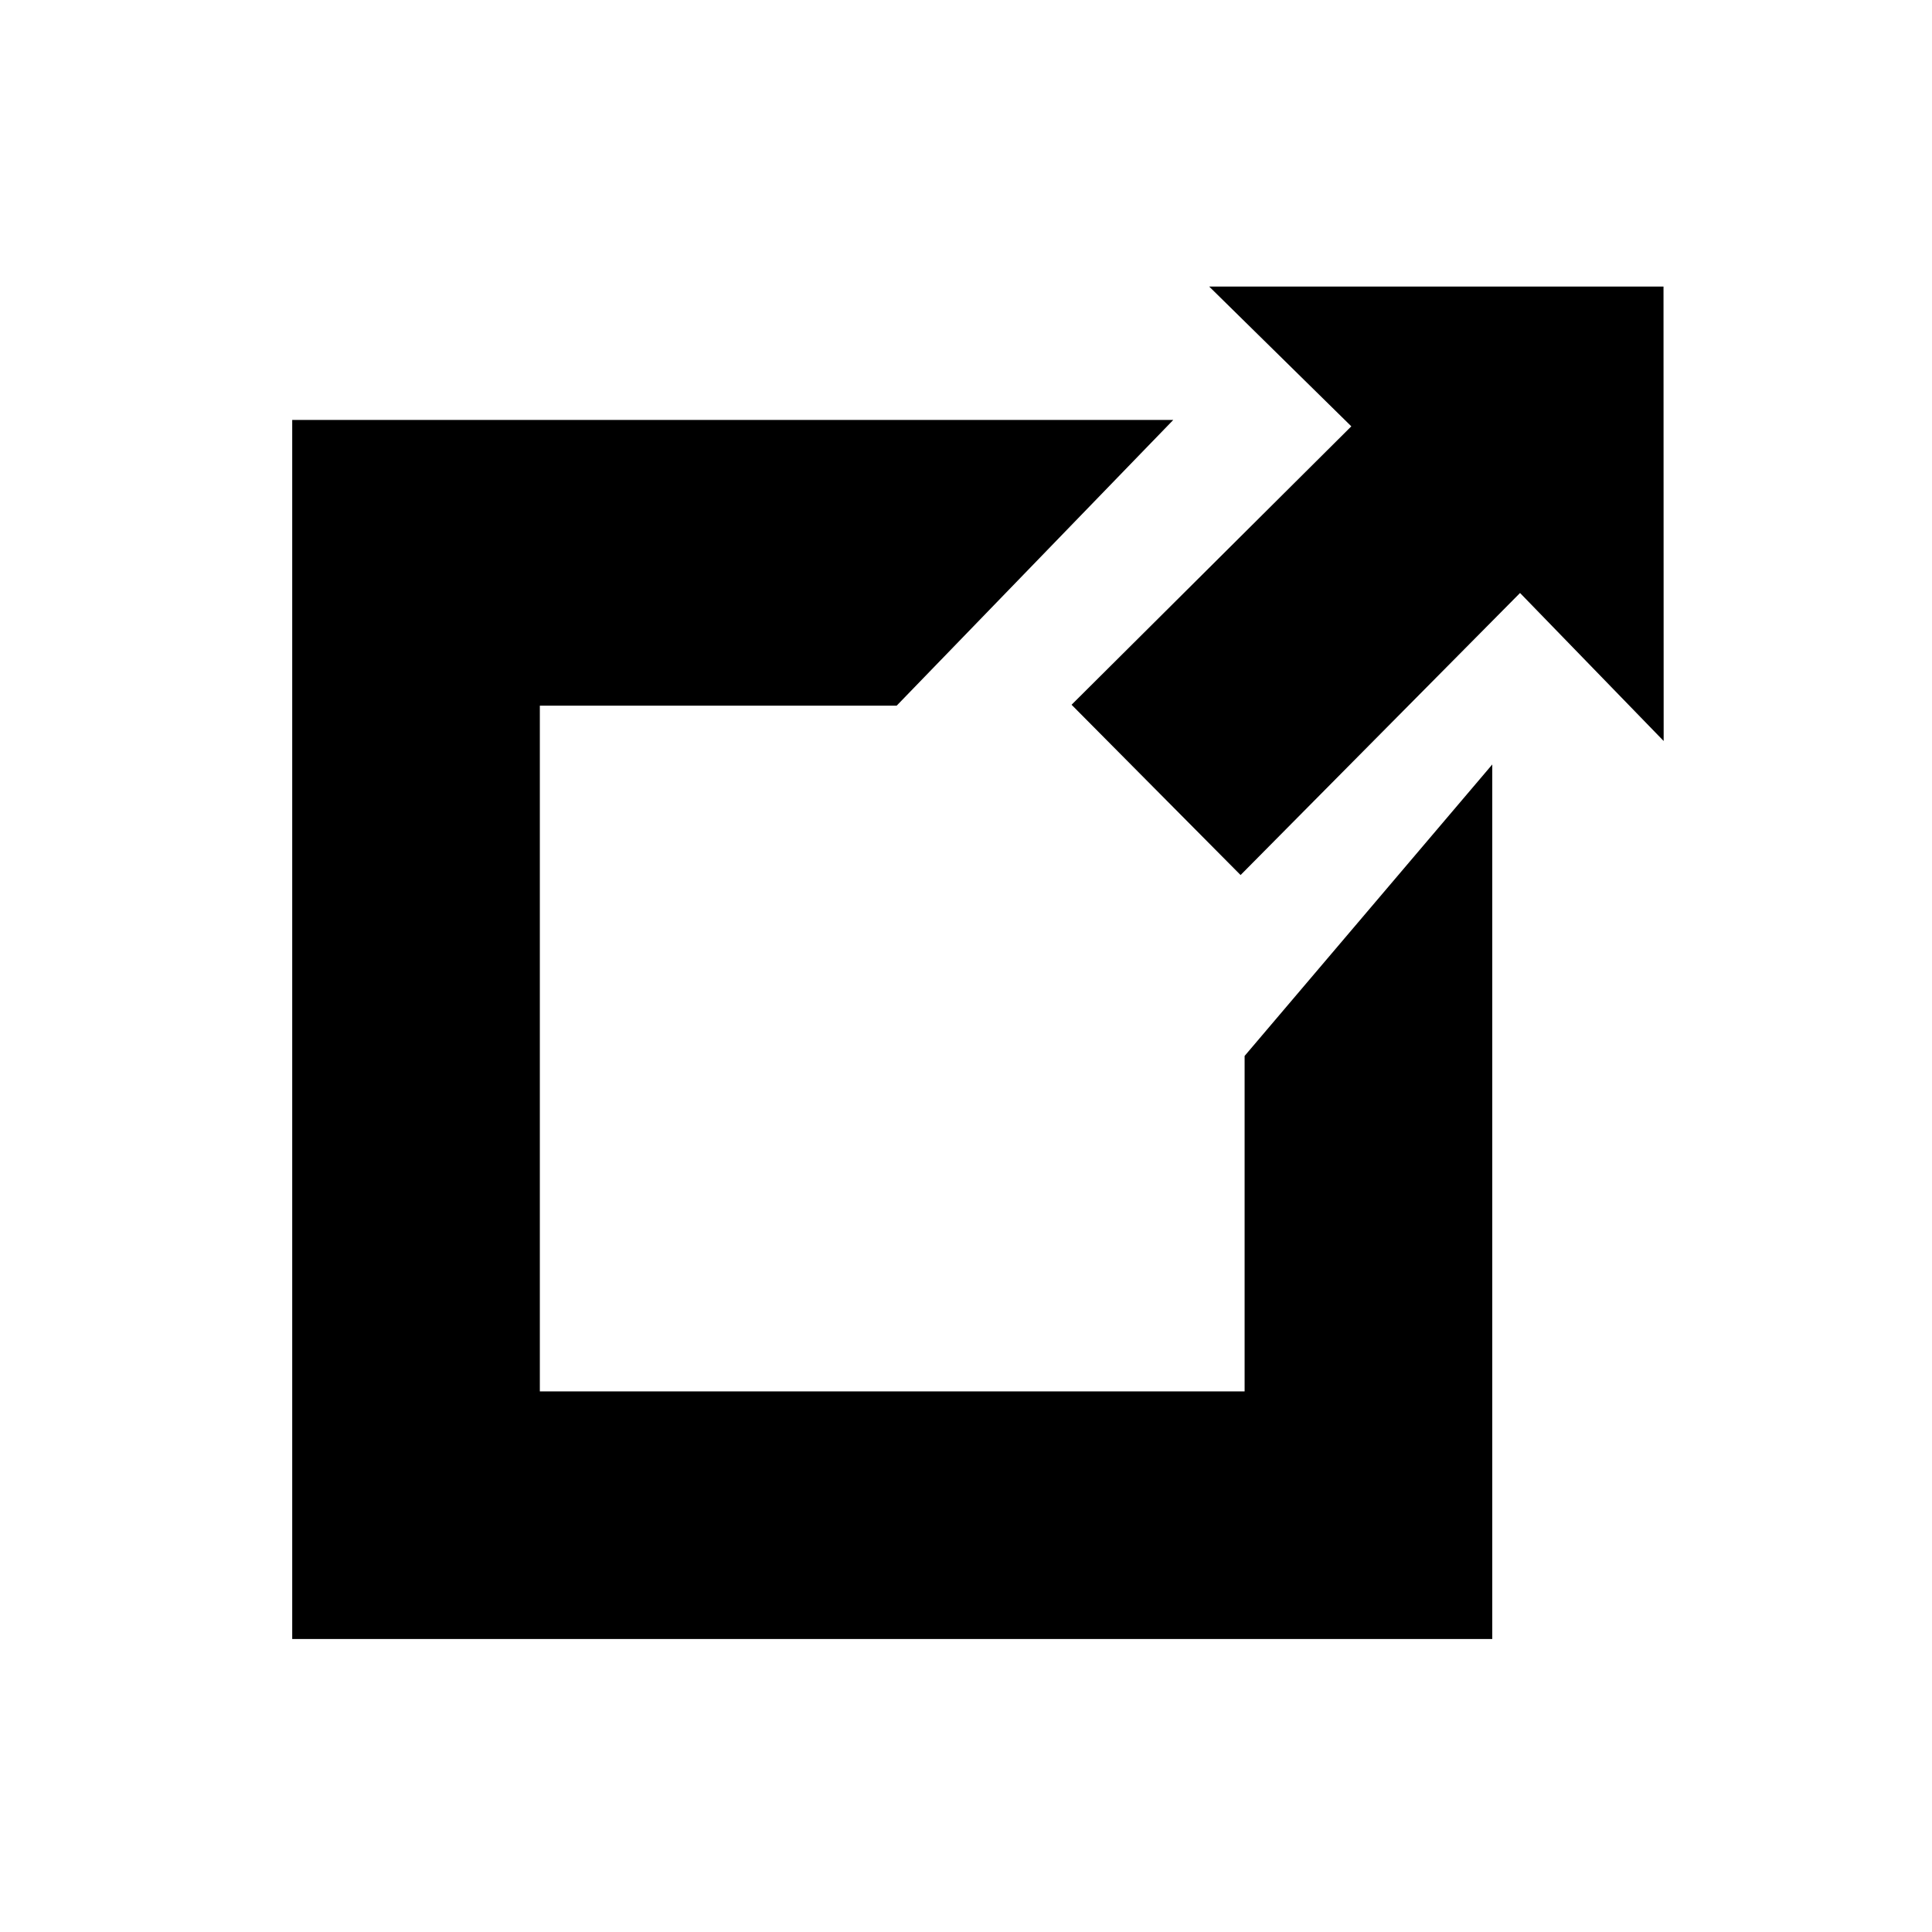
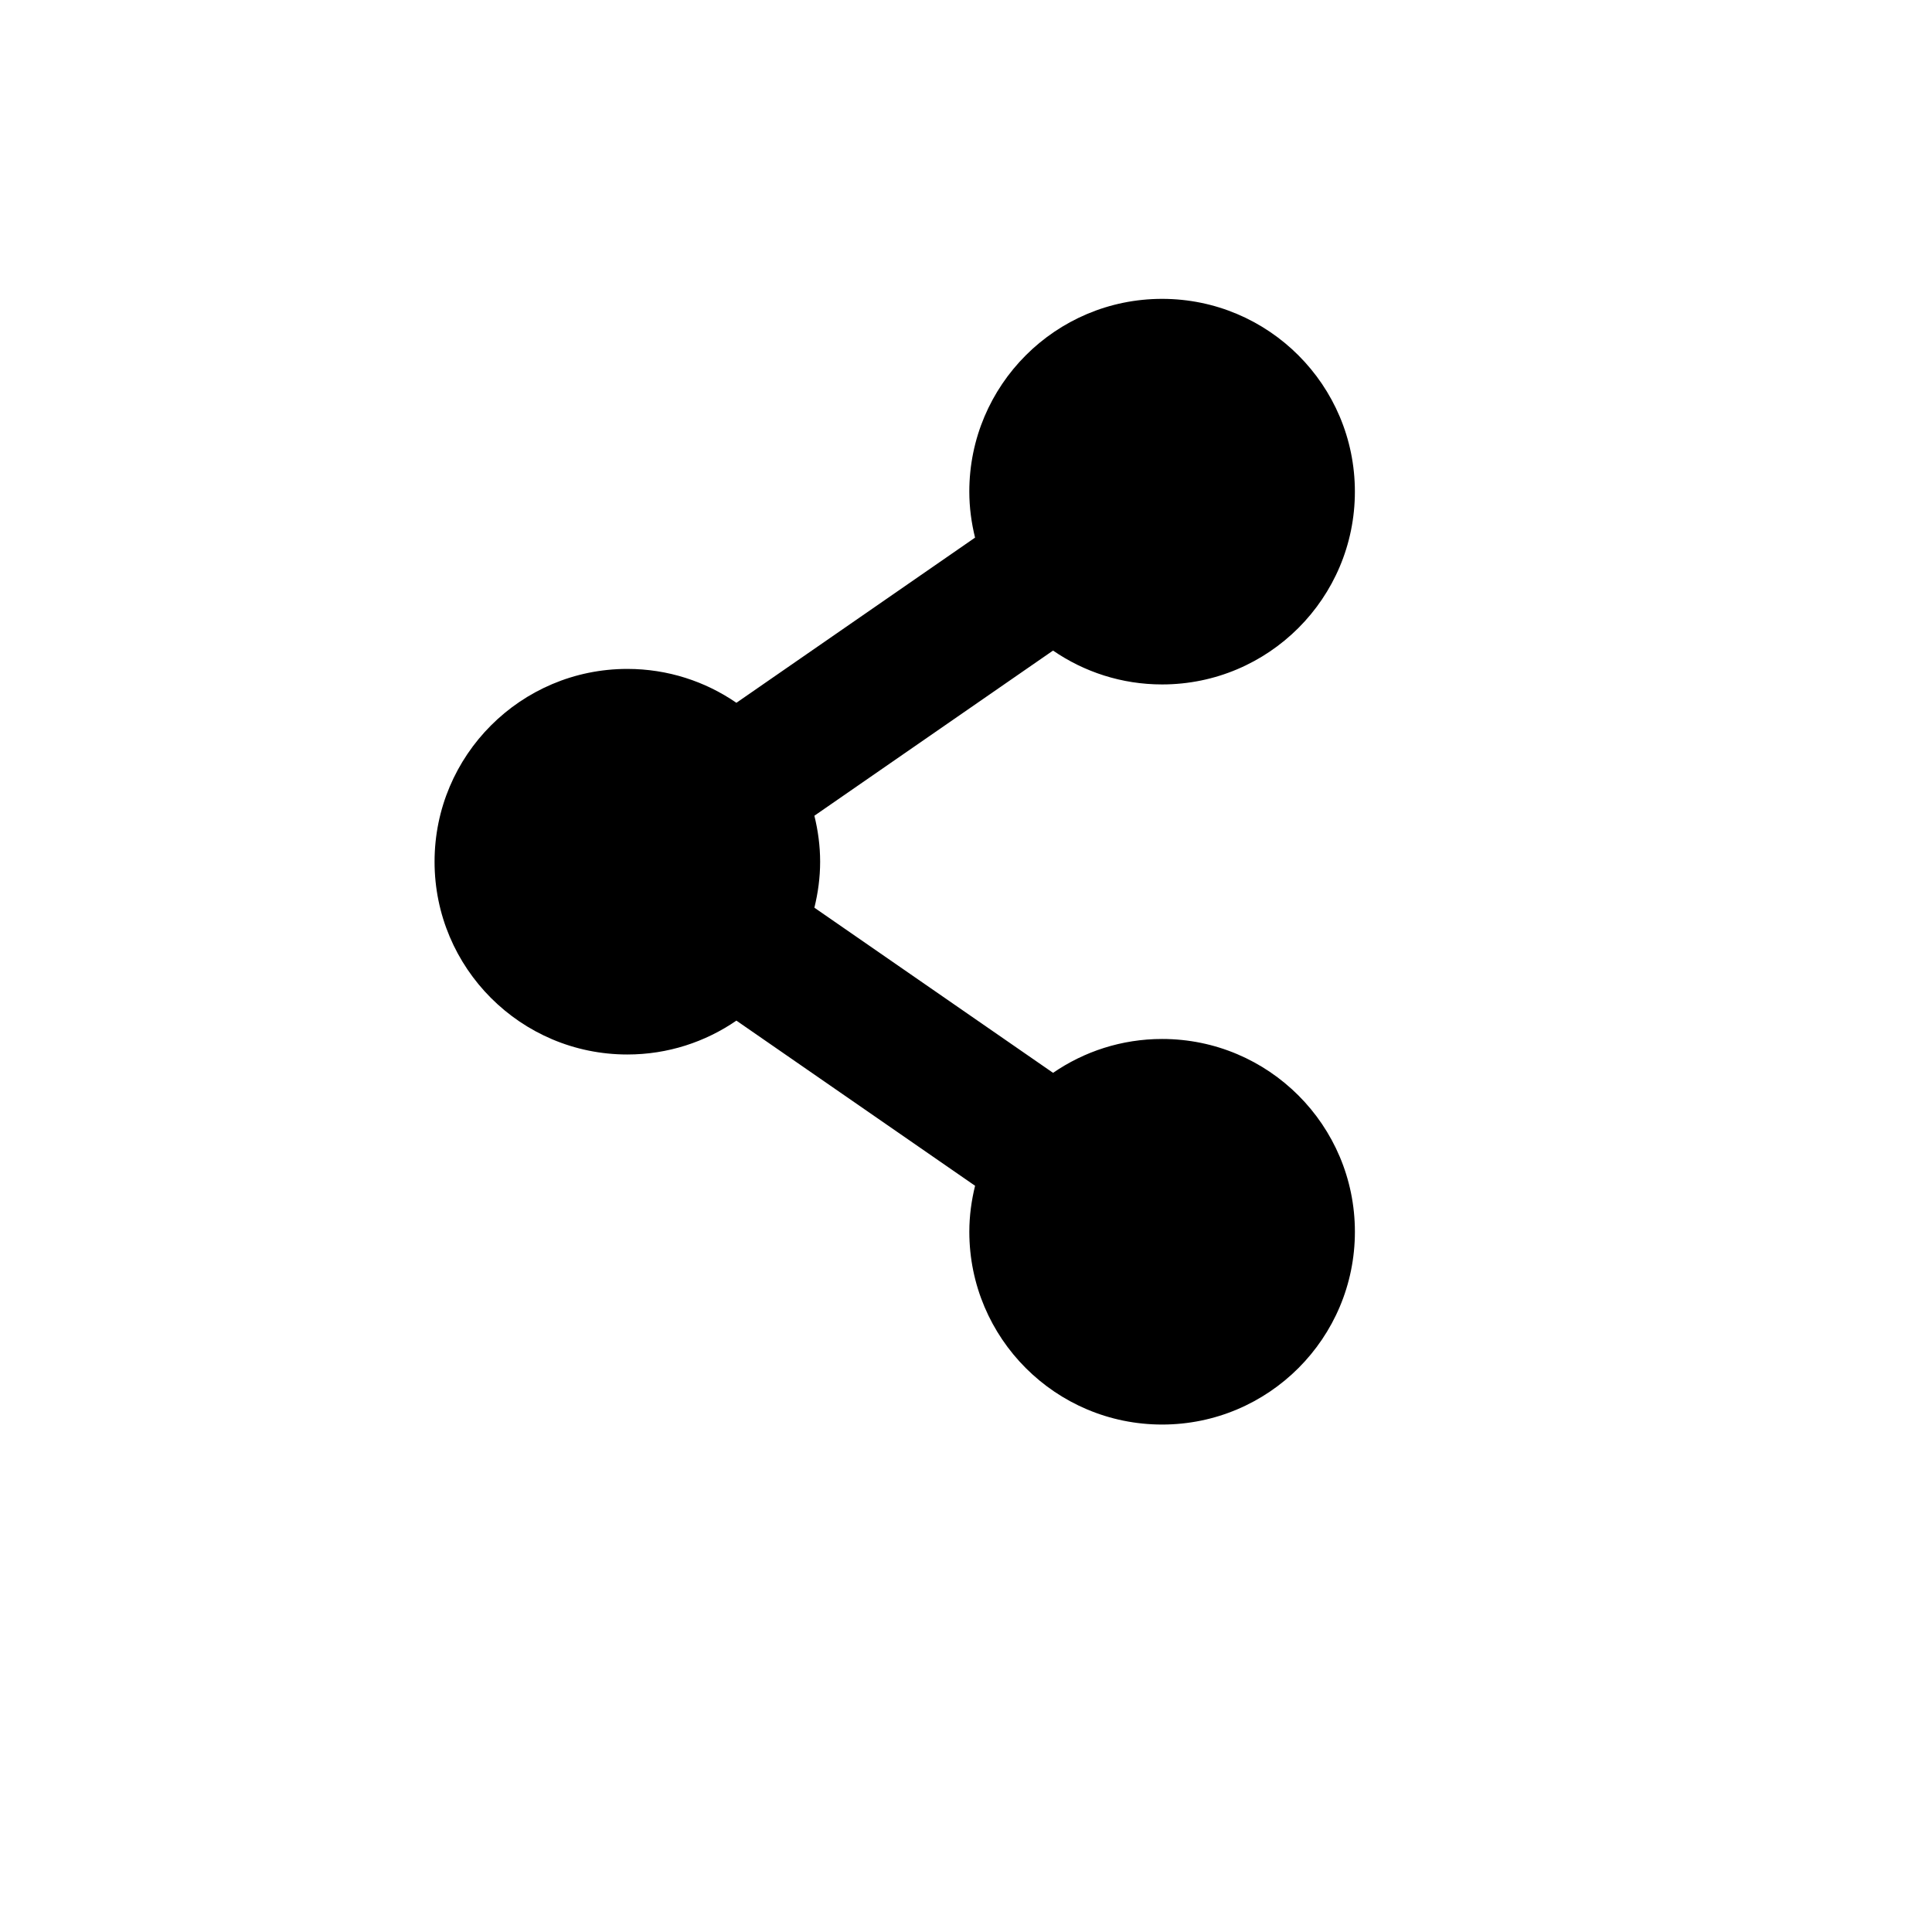
- <svg xmlns="http://www.w3.org/2000/svg" version="1.1" id="Layer_1" x="0px" y="0px" width="100px" height="100px" viewBox="0 0 100 100" enable-background="new 0 0 100 100" xml:space="preserve">
-   <g id="Captions">
- </g>
-   <g id="Layer_7" display="none">
- </g>
-   <g id="Your_Icon" display="none">
-     <path display="inline" d="M69.998,28.402c-0.529-4.838-4.039-9.655-9.63-13.217c-5.528-3.521-5.634-6.829-5.634-6.966V7.791h-4.442   v37.328c-1.859-1.12-4.159-1.79-6.663-1.79c-6.133,0-11.104,3.977-11.104,8.885c0,4.906,4.971,8.885,11.104,8.885   c6.132,0,11.105-3.979,11.105-8.885V20.163c0.887,0.695,1.945,1.298,3.25,1.731c10.724,3.573,10.064,14.854,7.945,16.974   C69.006,35.792,70.413,32.173,69.998,28.402z" />
-   </g>
-   <g id="Layer_6" display="none">
-     <path display="inline" d="M71.027,11.21c0-1.867-1.521-3.384-3.385-3.384H34.956c-1.867,0-3.388,1.518-3.388,3.384l-2.882,21.318   h0.007v20.752h1.856v7.782h6.916v-7.782h27.664v7.782h6.916v-7.782h1.854V32.529h0.008L71.027,11.21z M44.815,10.25h12.968v3.795   H44.815V10.25z M37.328,47.228c-2.383,0-4.32-1.934-4.32-4.321c0-2.39,1.937-4.322,4.32-4.322c2.393,0,4.326,1.933,4.326,4.322   C41.653,45.293,39.721,47.228,37.328,47.228z M65.264,47.228c-2.389,0-4.32-1.934-4.32-4.321c0-2.39,1.932-4.322,4.32-4.322   c2.387,0,4.322,1.933,4.322,4.322C69.586,45.293,67.65,47.228,65.264,47.228z M33.008,31.596l2.884-15.129h30.815l2.881,15.129   H33.008z" />
-   </g>
-   <g id="Layer_5" display="none">
-     <g display="inline">
-       <circle cx="32.417" cy="53.323" r="6.664" />
-       <path d="M25.755,26.671v8.883c13.471,0,24.432,10.96,24.432,24.432h8.885C59.071,41.616,44.122,26.671,25.755,26.671z" />
-       <path d="M25.755,8.902v8.884c23.269,0,42.198,18.93,42.198,42.201h8.885C76.838,31.819,53.923,8.902,25.755,8.902z" />
-     </g>
-   </g>
-   <g id="Layer_4">
-     <polygon points="55.464,36.478 64.212,45.292 78.677,30.693 86.111,38.354 86.103,14.833 78.752,14.833 62.588,14.833    69.944,22.067  " />
-     <polygon points="64.421,72.018 27.942,72.018 27.942,36.524 46.412,36.524 60.729,21.735 15.125,21.735 15.125,84.834    77.239,84.834 77.239,39.569 64.421,54.655  " />
-   </g>
+ <svg xmlns="http://www.w3.org/2000/svg" version="1.1" id="Calque_1" x="0px" y="0px" width="90px" height="90px" viewBox="4.5 -9.0 90.0 121.5" enable-background="new 0 0 90 90" xml:space="preserve">
+   <path d="M61.833,56.339c-2.546,0-4.907,0.789-6.858,2.13l-15.01-10.386c0.228-0.928,0.362-1.893,0.362-2.892  c0-0.998-0.134-1.963-0.362-2.891l15.009-10.387c1.951,1.341,4.311,2.13,6.858,2.13c6.696,0,12.124-5.428,12.124-12.124  c0-6.696-5.428-12.124-12.124-12.124s-12.124,5.428-12.124,12.124c0,0.998,0.134,1.963,0.361,2.891L35.061,35.197  c-1.951-1.341-4.311-2.13-6.858-2.13c-6.696,0-12.124,5.428-12.124,12.124s5.428,12.124,12.124,12.124  c2.546,0,4.907-0.788,6.858-2.13l15.01,10.386c-0.228,0.928-0.362,1.893-0.362,2.892c0,6.696,5.428,12.124,12.124,12.124  s12.124-5.428,12.124-12.124S68.528,56.339,61.833,56.339z" />
</svg>
